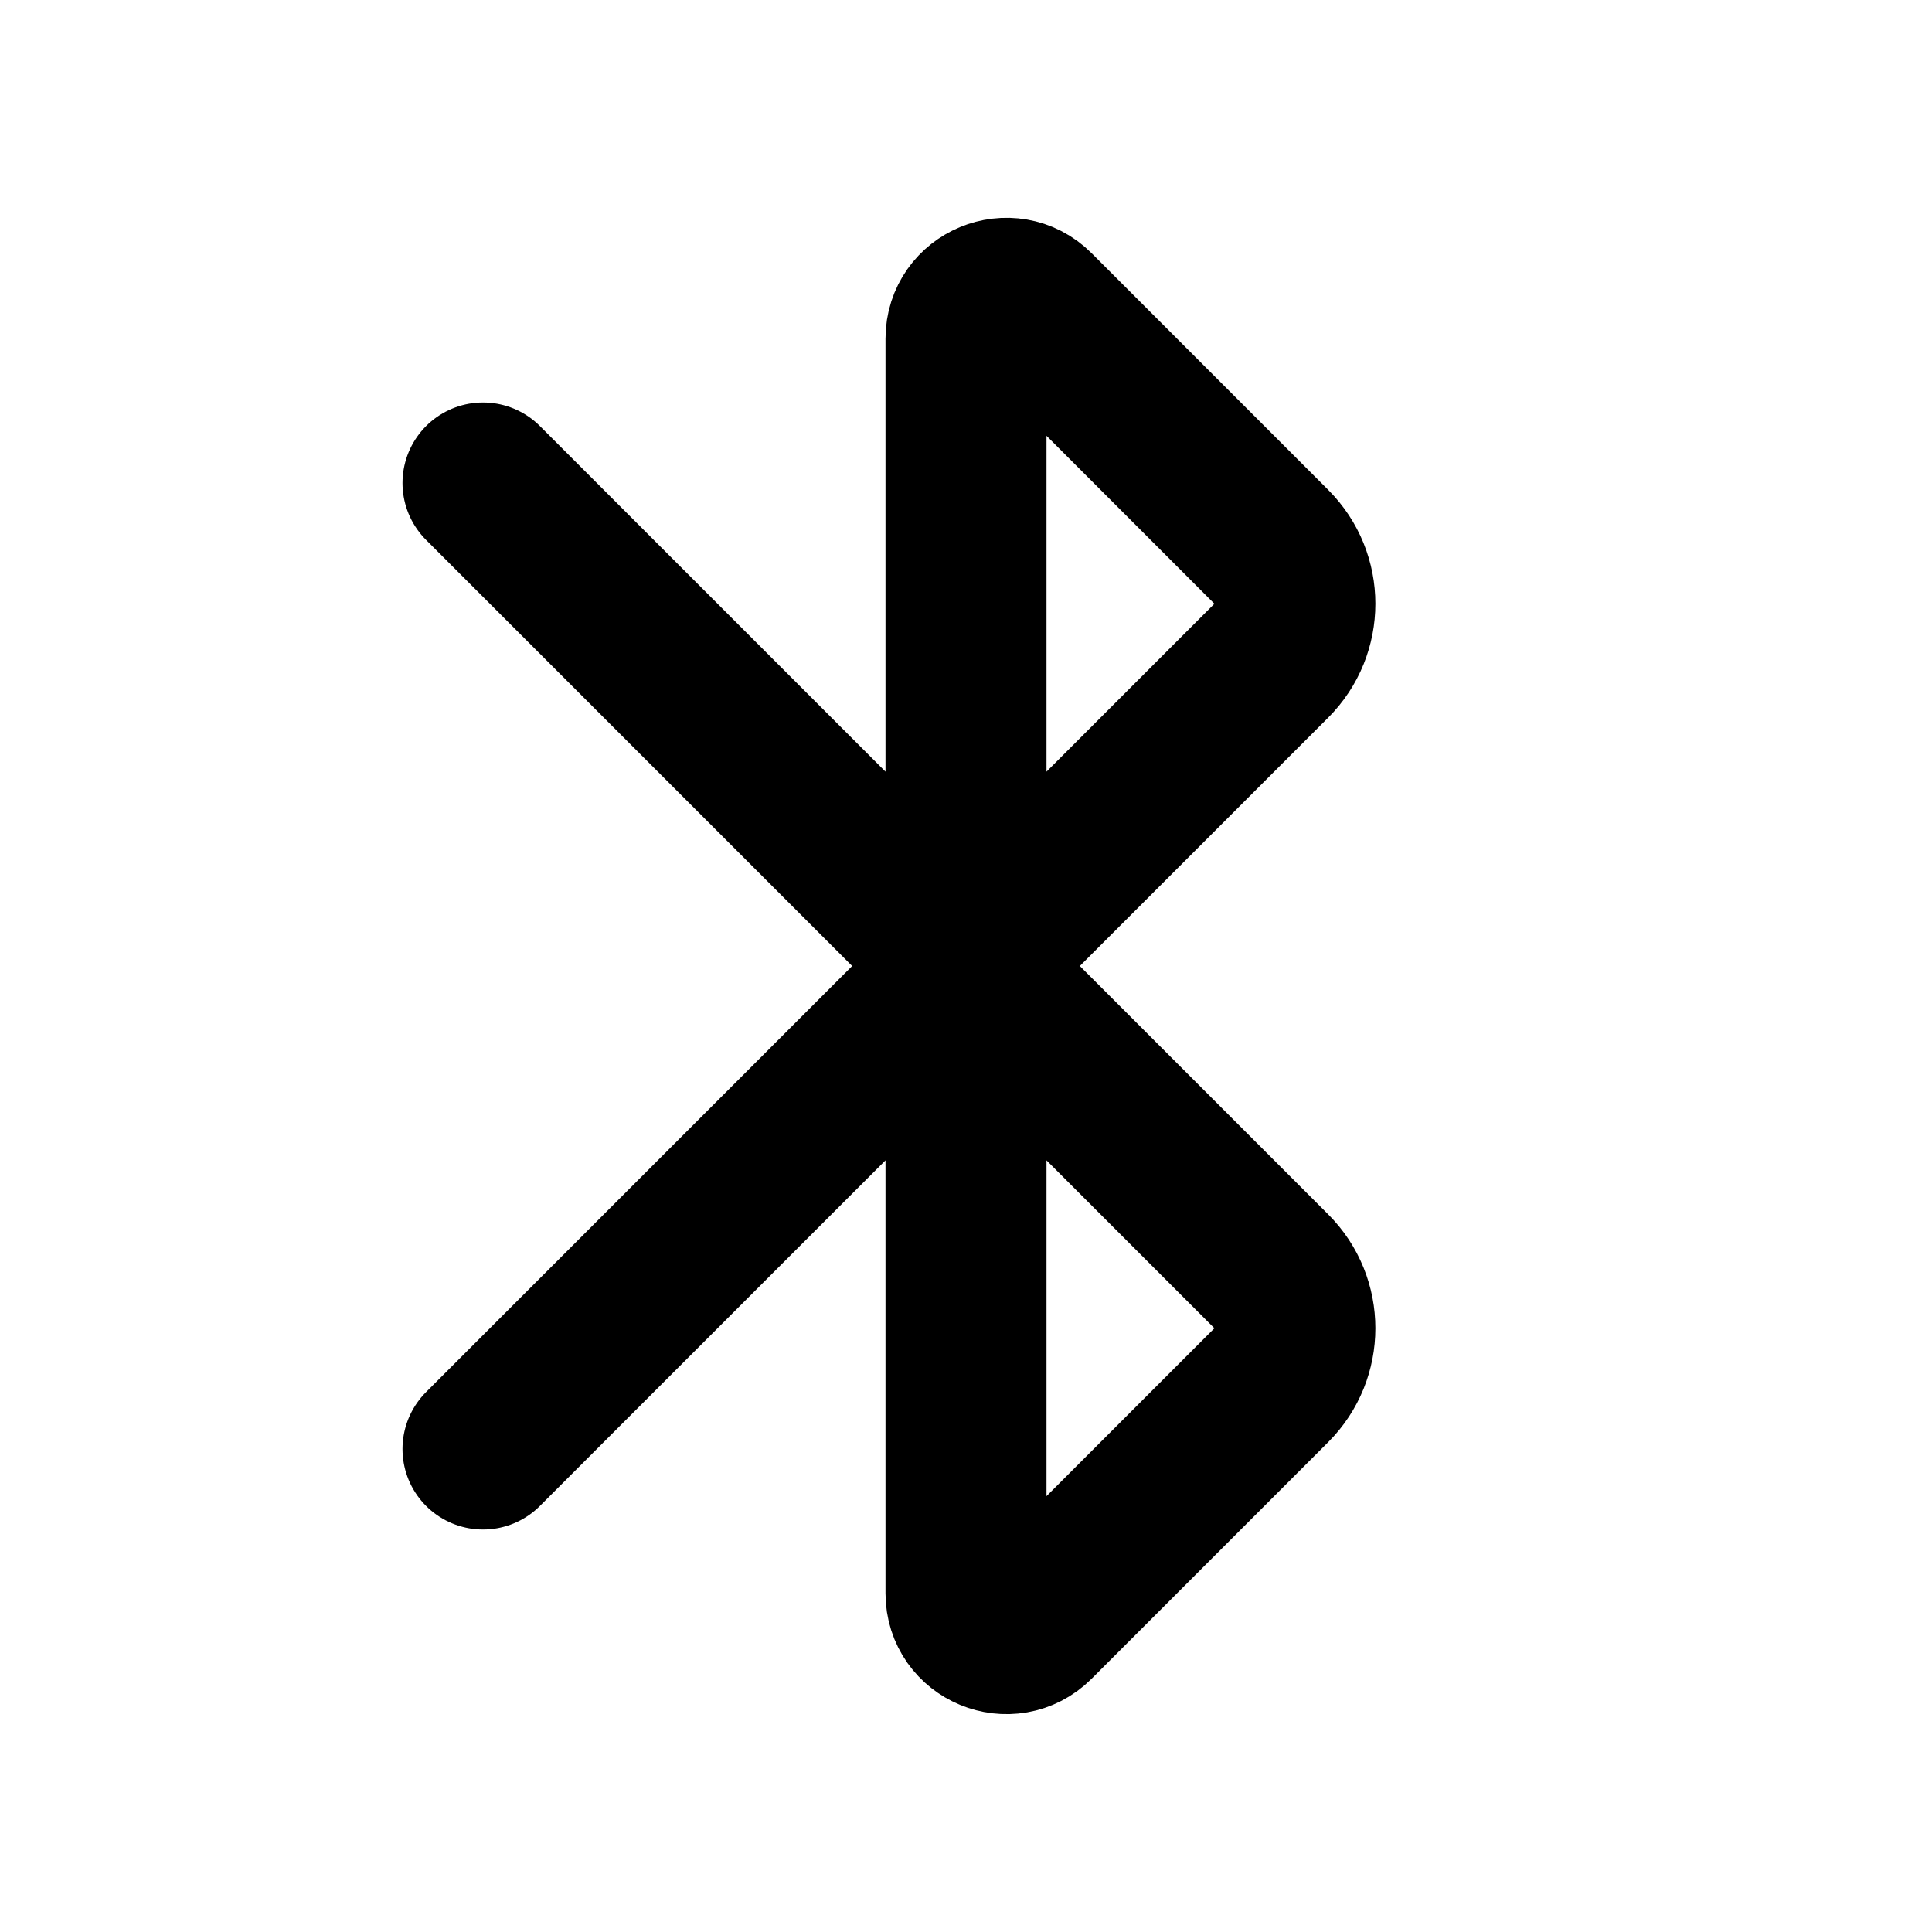
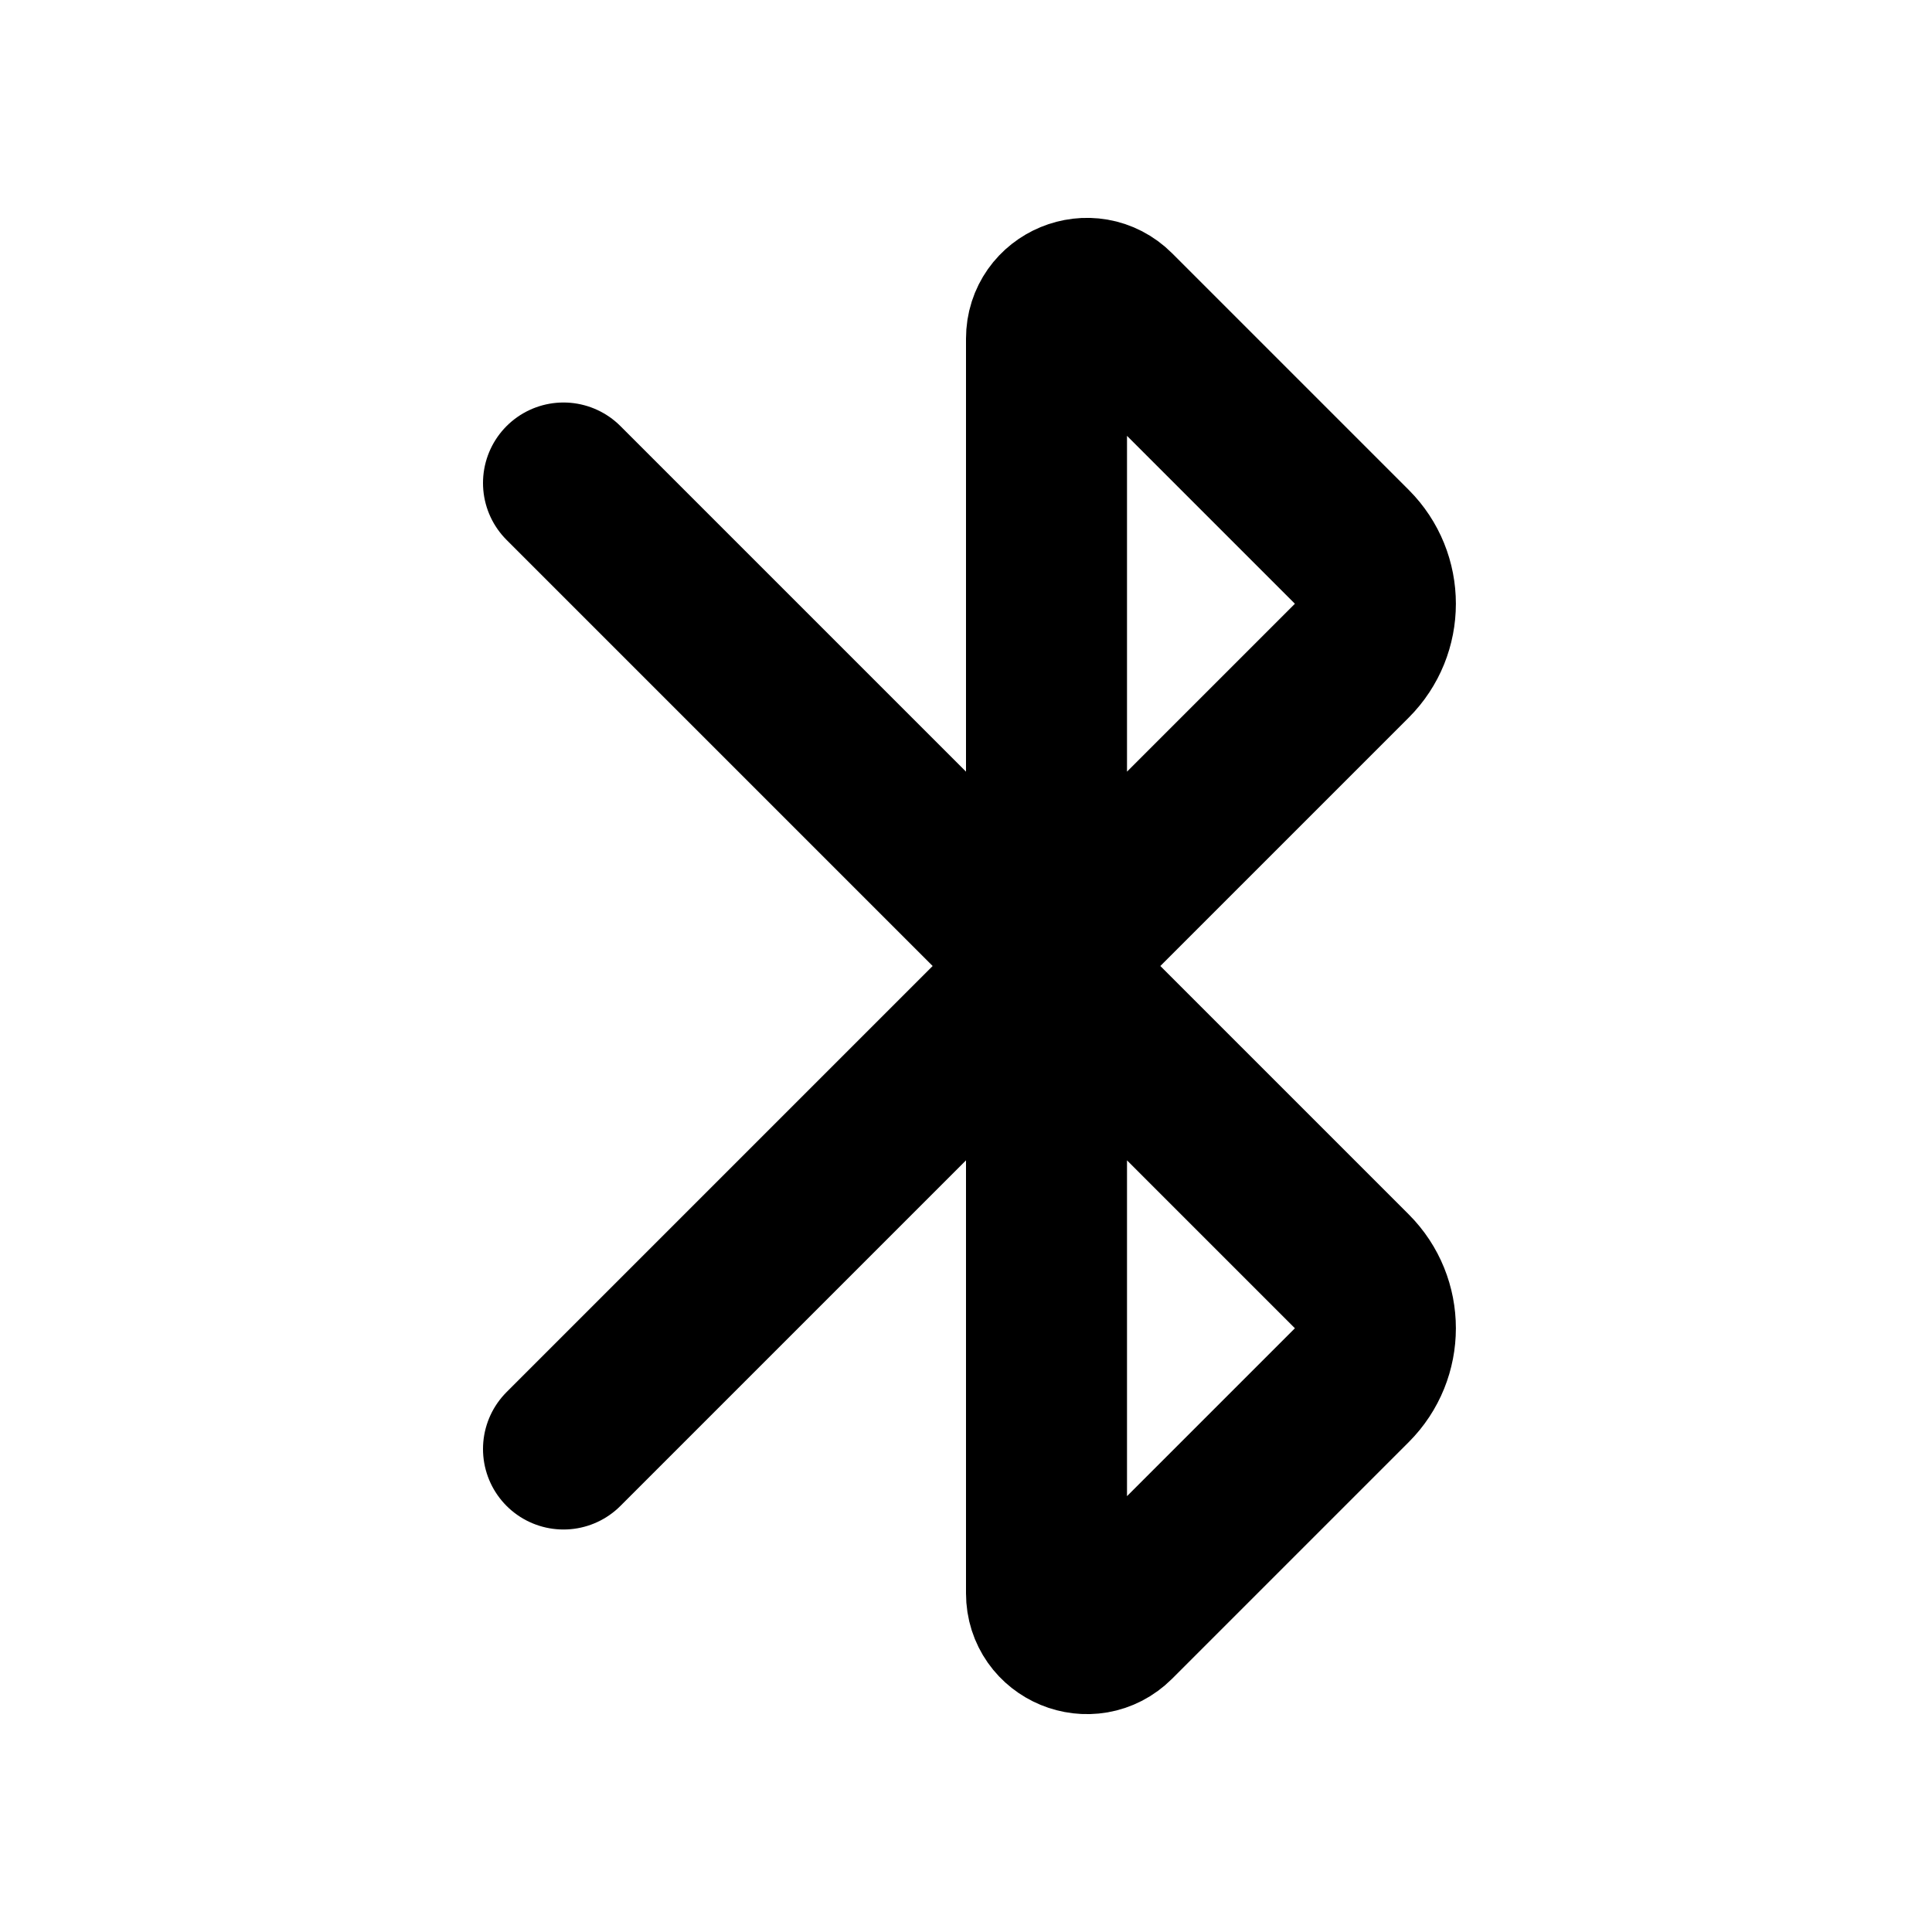
<svg xmlns="http://www.w3.org/2000/svg" width="24" height="24" viewBox="0 0 24 24" fill="none">
-   <path d="M6 18L12 12M12 12V19.793C12 20.238 12.539 20.461 12.854 20.146L15.793 17.207C16.183 16.817 16.183 16.183 15.793 15.793L12 12ZM12 12L15.793 8.207C16.183 7.816 16.183 7.183 15.793 6.793L12.854 3.853C12.539 3.538 12 3.762 12 4.207V12ZM12 12L6 6" stroke="black" stroke-width="2" stroke-linecap="round" stroke-linejoin="round" />
+   <path d="M7 18L13 12M13 12V19.793C13 20.238 13.539 20.461 13.854 20.146L16.793 17.207C17.183 16.817 17.183 16.183 16.793 15.793L13 12ZM13 12L16.793 8.207C17.183 7.817 17.183 7.183 16.793 6.793L13.854 3.854C13.539 3.539 13 3.762 13 4.207V12ZM13 12L7 6" stroke="black" stroke-width="2" stroke-linecap="round" stroke-linejoin="round" />
</svg>
